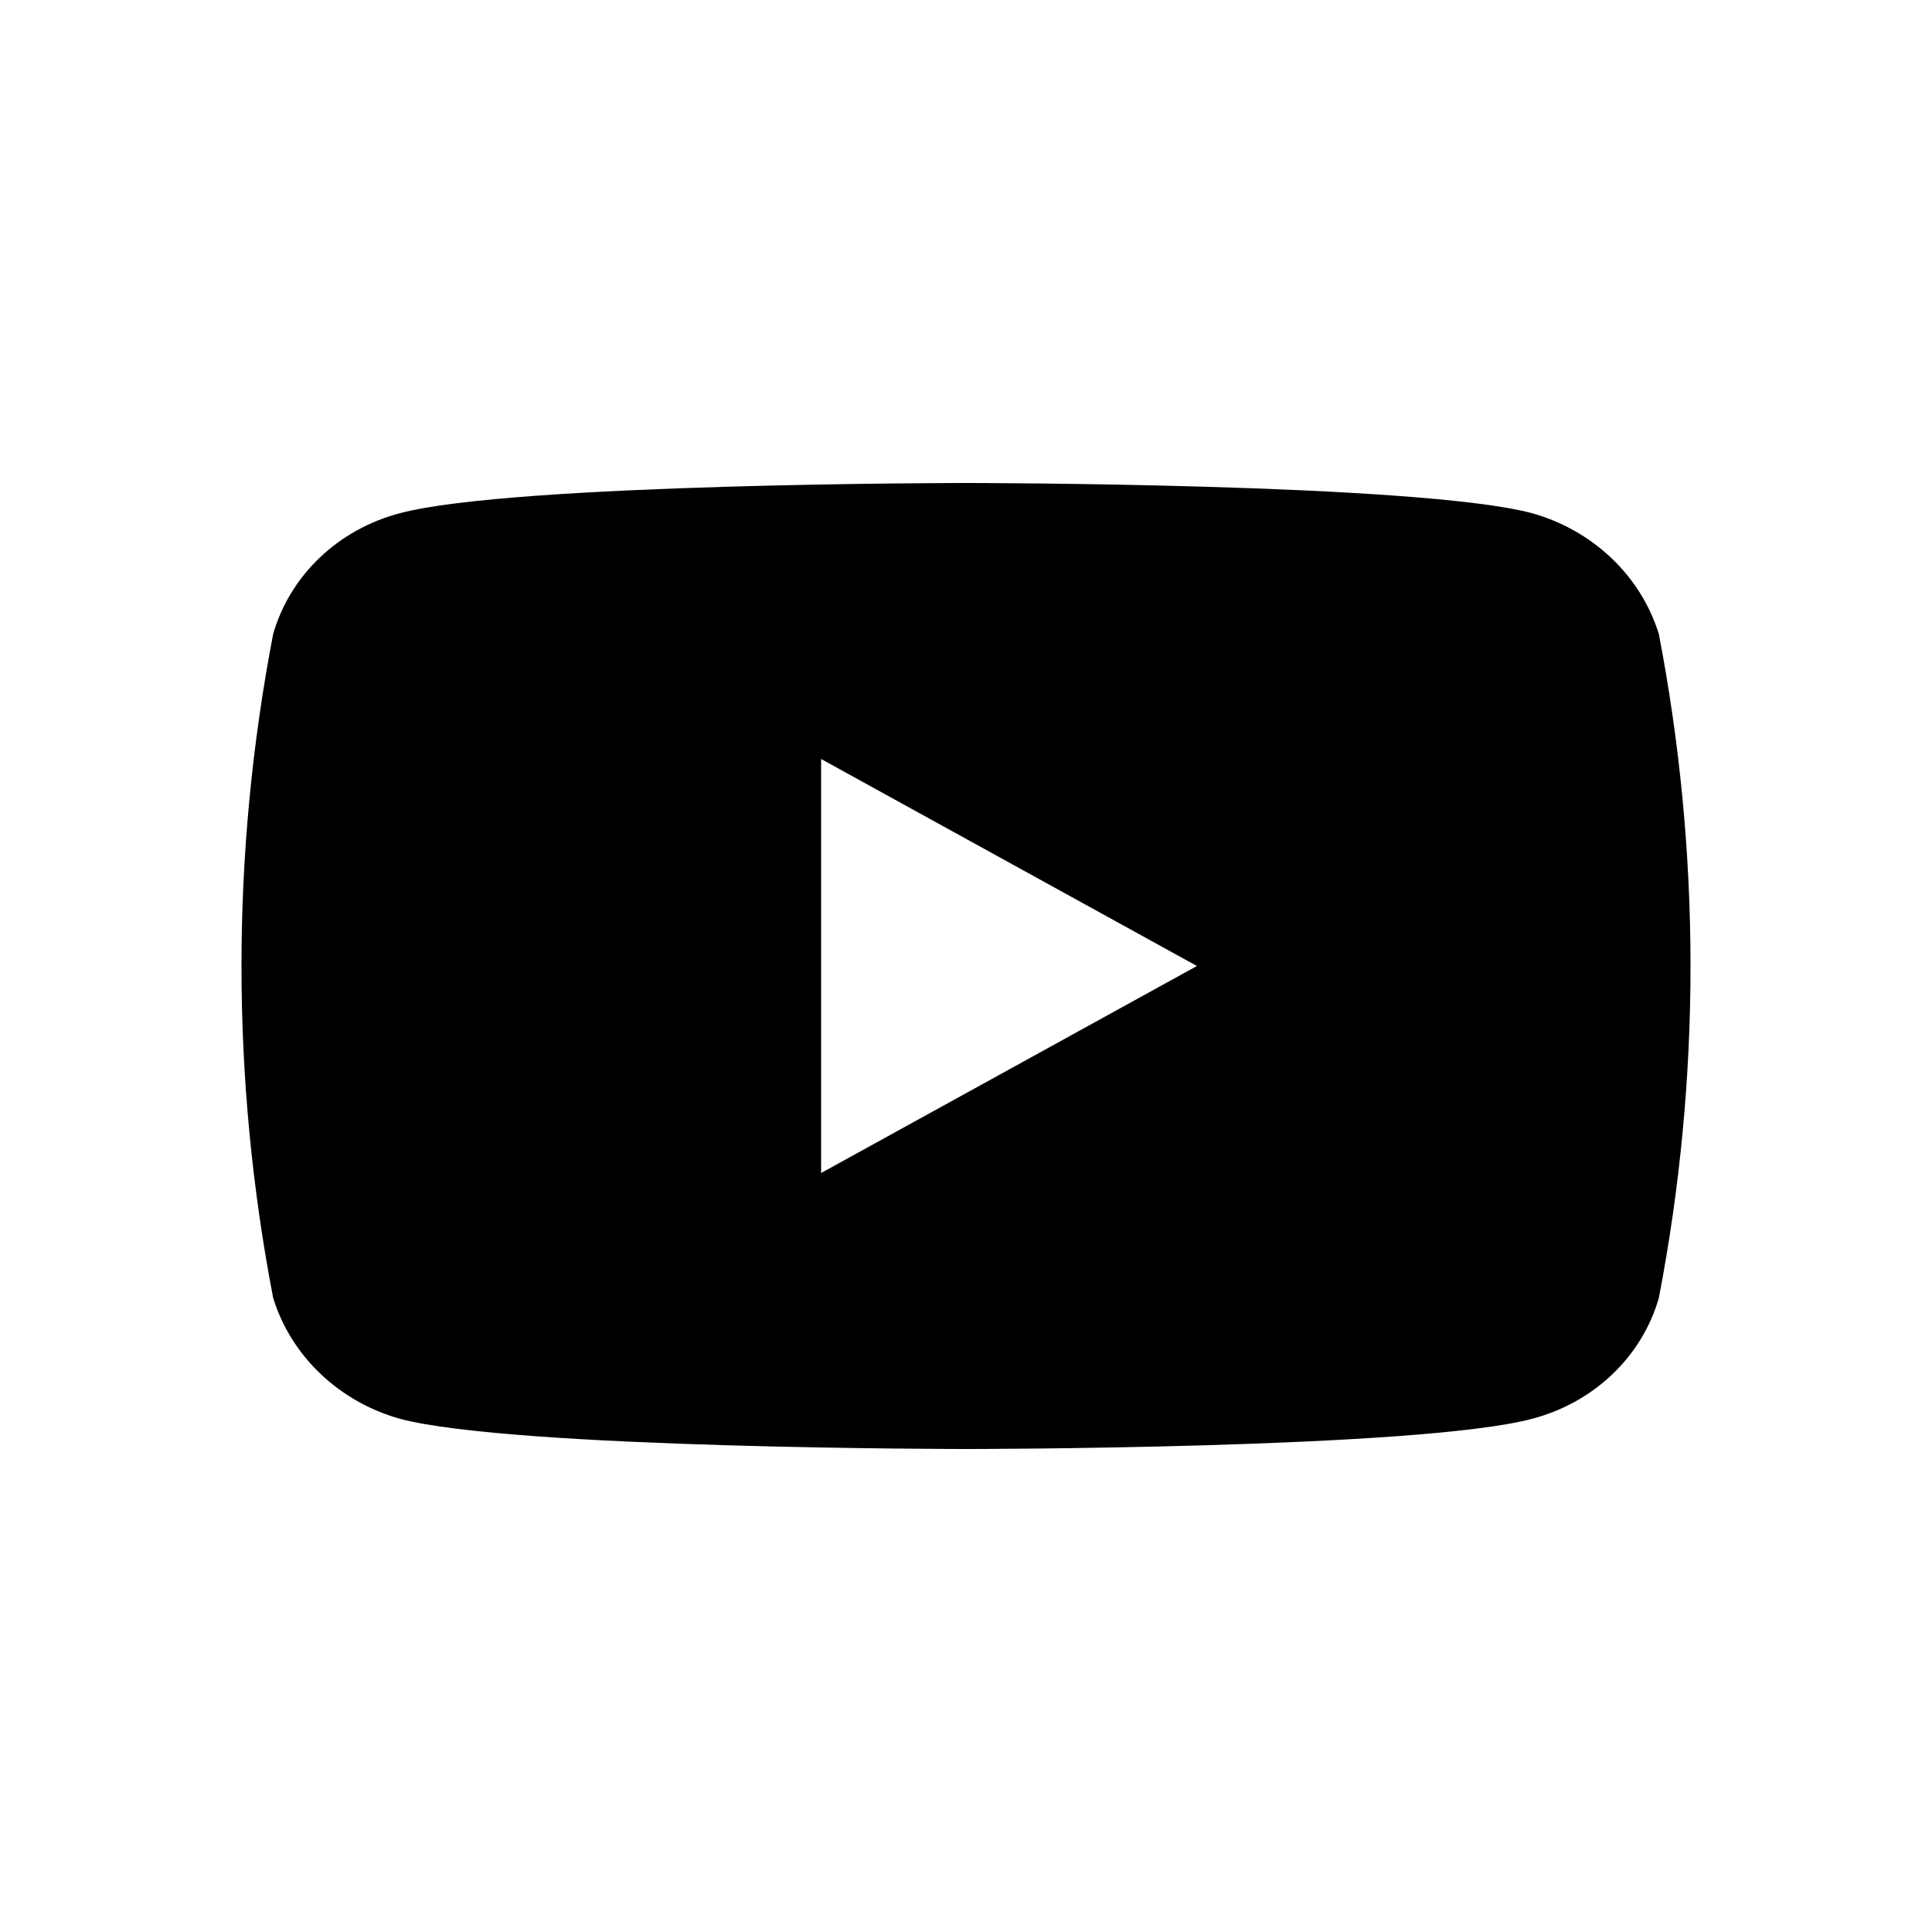
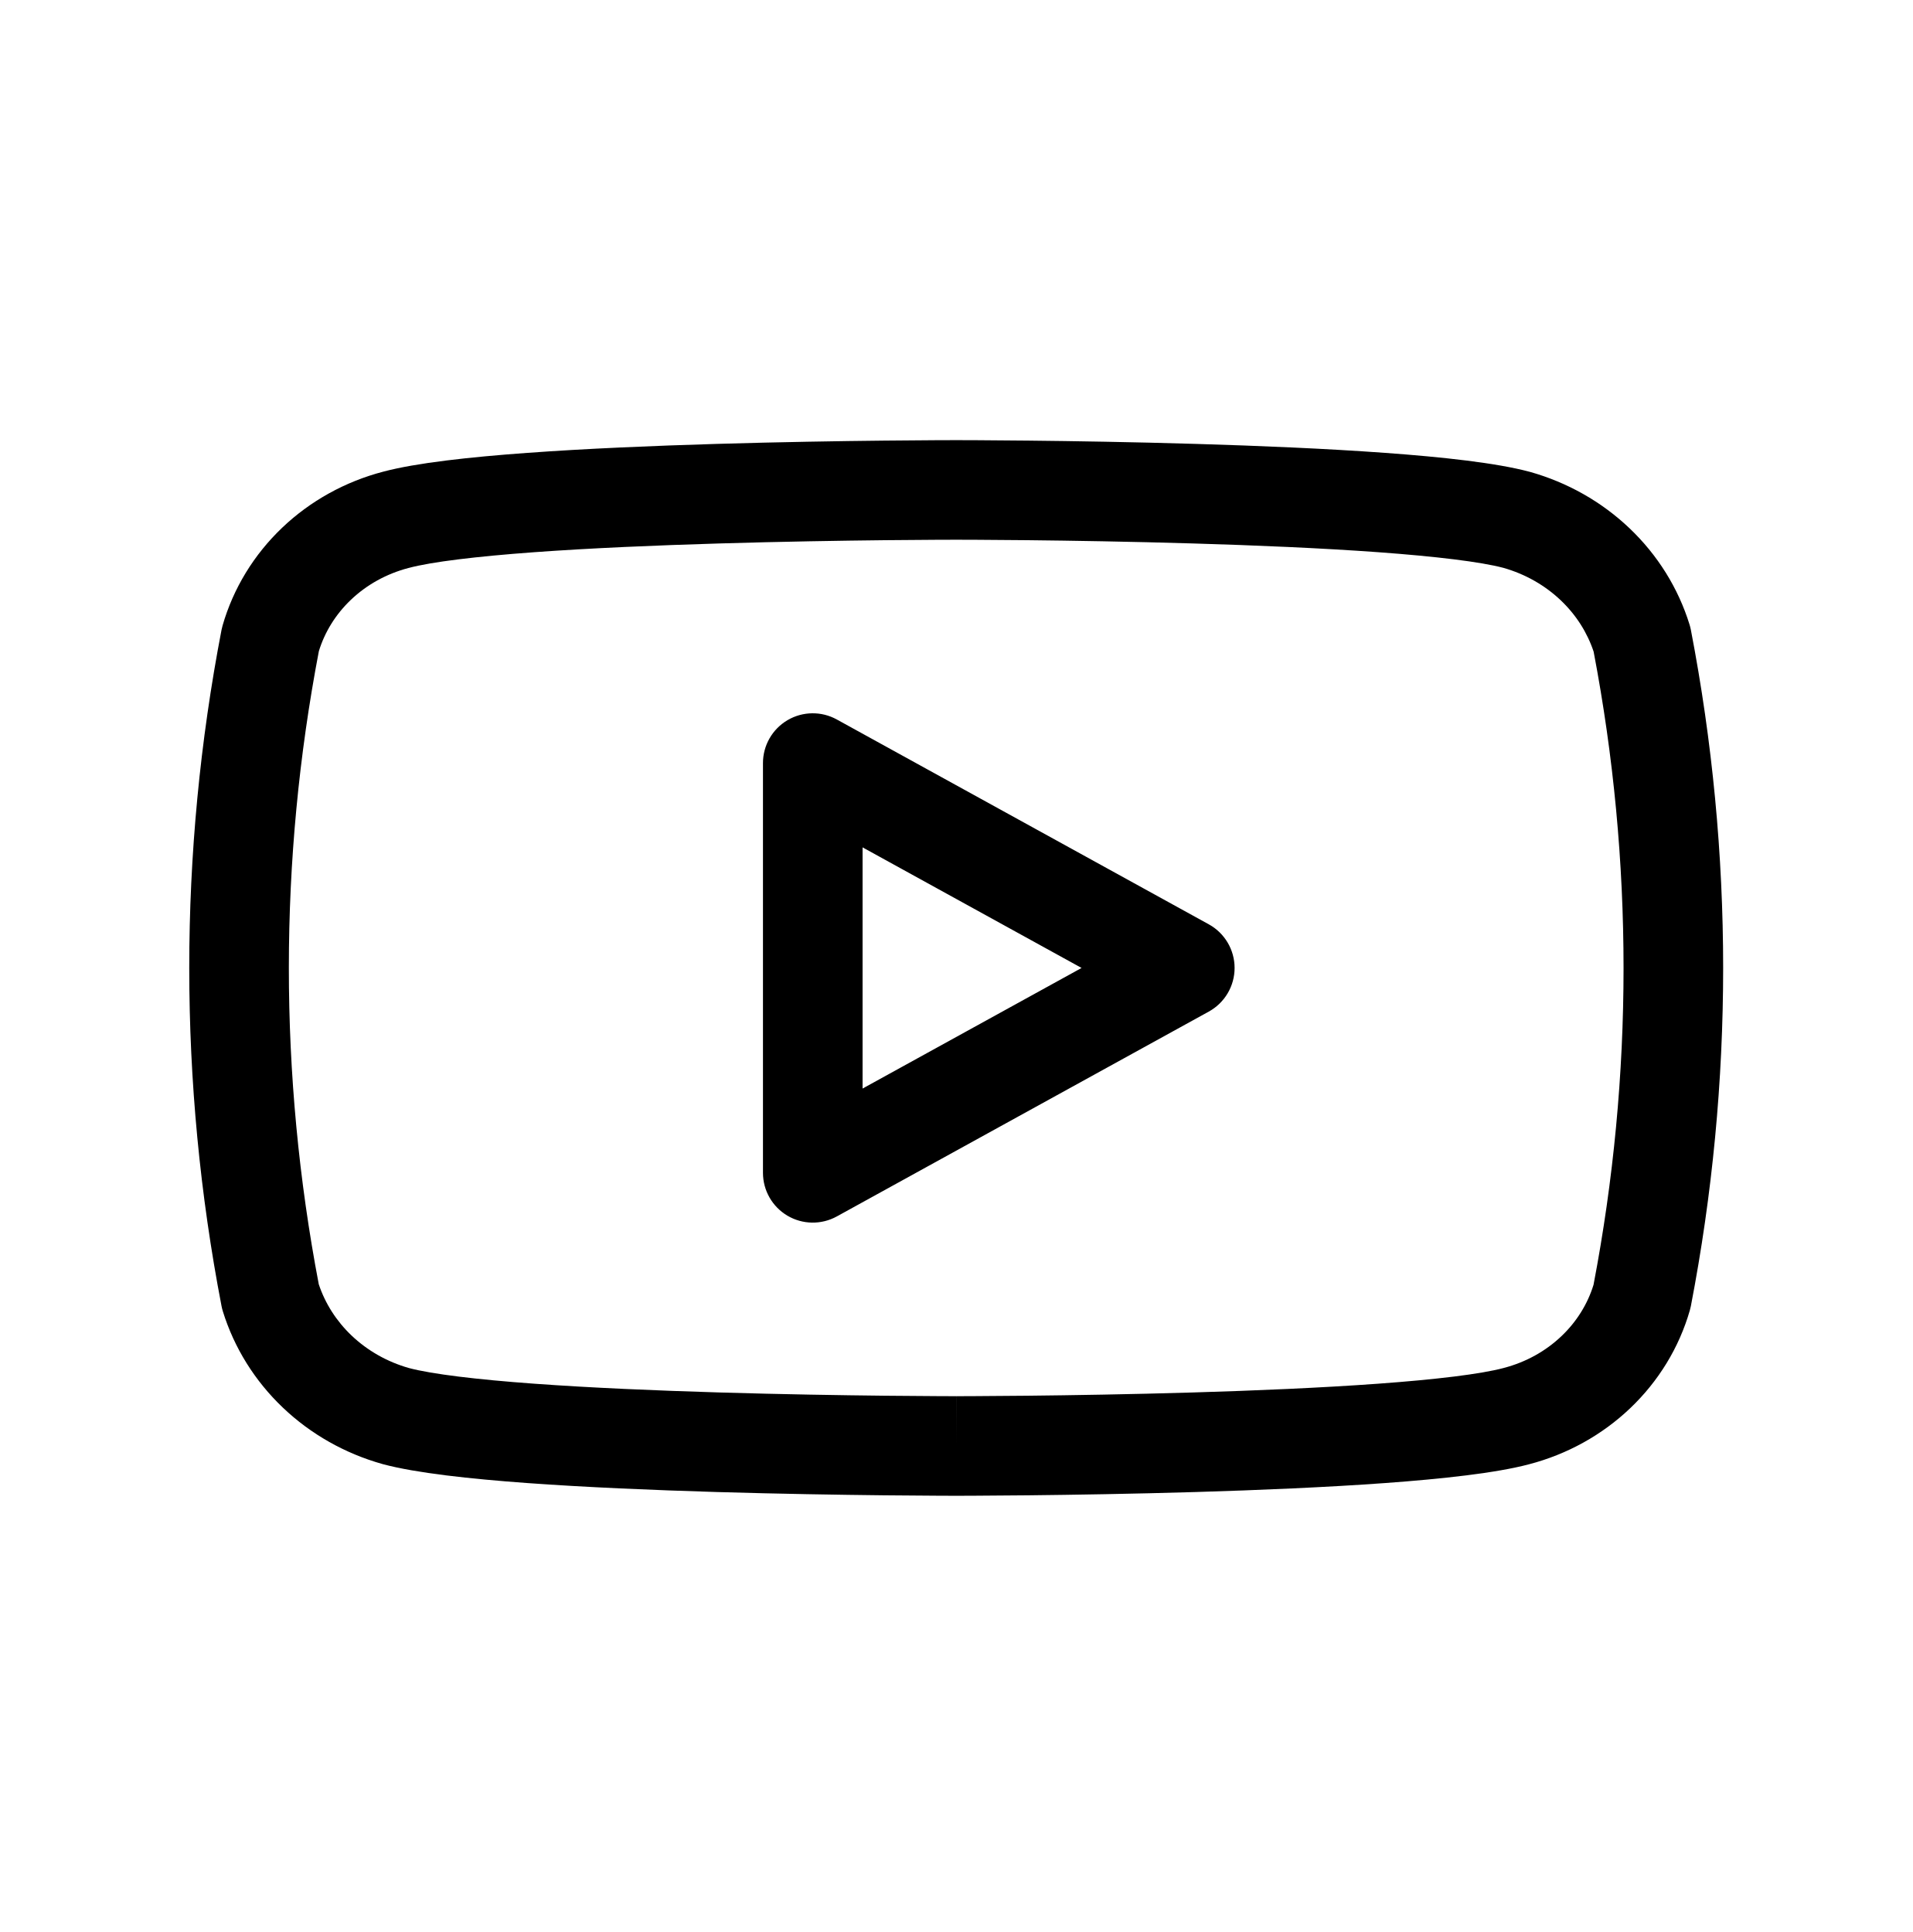
- <svg viewBox="0 0 40 40">
-   <path d="M34.344 13.125C34.16 12.533 33.824 11.993 33.365 11.557C32.907 11.12 32.341 10.8 31.719 10.625C29.375 10 20 10 20 10C20 10 10.625 10 8.281 10.625C7.654 10.789 7.081 11.106 6.621 11.544C6.161 11.982 5.828 12.527 5.656 13.125C4.781 17.671 4.781 22.329 5.656 26.875C5.84 27.467 6.176 28.007 6.635 28.443C7.093 28.88 7.659 29.2 8.281 29.375C10.625 30 20 30 20 30C20 30 29.375 30 31.719 29.375C32.346 29.211 32.919 28.894 33.379 28.456C33.839 28.018 34.172 27.473 34.344 26.875C35.219 22.329 35.219 17.671 34.344 13.125ZM17 24.286V15.714L24.781 20L17 24.286Z" fill="currentColor" />
+ <svg viewBox="0 0 96 97">
+   <path fill-rule="evenodd" clip-rule="evenodd" d="M48 22.098C48 22.098 48 22.098 48 24.598L48 27.098L47.751 27.099C47.587 27.099 47.345 27.1 47.034 27.101C46.412 27.104 45.516 27.11 44.423 27.121C42.236 27.145 39.264 27.191 36.121 27.285C32.973 27.378 29.674 27.517 26.824 27.724C23.905 27.937 21.667 28.208 20.519 28.514L20.507 28.517C19.401 28.806 18.406 29.36 17.615 30.114C16.851 30.842 16.302 31.73 16.007 32.691C13.999 43.201 13.998 53.969 16.002 64.48C16.321 65.438 16.881 66.322 17.647 67.052C18.442 67.809 19.433 68.375 20.535 68.687C21.688 68.991 23.918 69.261 26.824 69.472C29.674 69.679 32.973 69.819 36.121 69.912C39.264 70.005 42.236 70.052 44.423 70.075C45.516 70.087 46.412 70.092 47.034 70.095C47.345 70.097 47.587 70.097 47.751 70.098L47.999 70.098L48 72.598C48 75.098 48 75.098 48 75.098L47.74 75.098C47.572 75.097 47.326 75.097 47.011 75.095C46.38 75.092 45.474 75.086 44.37 75.075C42.162 75.051 39.157 75.004 35.973 74.91C32.792 74.815 29.413 74.673 26.461 74.459C23.58 74.249 20.896 73.958 19.231 73.514L19.199 73.505C17.322 72.978 15.601 72.008 14.199 70.672C12.796 69.336 11.756 67.676 11.187 65.838C11.16 65.75 11.137 65.661 11.12 65.571C8.96 54.349 8.96 42.847 11.12 31.626C11.134 31.552 11.152 31.479 11.173 31.407C11.711 29.536 12.748 27.844 14.167 26.493C15.583 25.144 17.332 24.179 19.237 23.681C20.902 23.238 23.583 22.947 26.461 22.738C29.413 22.523 32.792 22.381 35.973 22.287C39.157 22.192 42.162 22.145 44.37 22.122C45.474 22.11 46.38 22.104 47.011 22.101C47.326 22.1 47.572 22.099 47.74 22.099L48 22.098ZM79.993 64.506C79.698 65.466 79.149 66.355 78.385 67.082C77.594 67.836 76.599 68.391 75.493 68.679L75.481 68.683C74.333 68.989 72.095 69.26 69.176 69.472C66.326 69.679 63.027 69.819 59.879 69.912C56.736 70.005 53.764 70.052 51.577 70.075C50.484 70.087 49.588 70.092 48.966 70.095C48.655 70.097 48.413 70.097 48.249 70.098L48.001 70.098L48 72.598C48 75.098 48 75.098 48 75.098L48.26 75.098C48.428 75.097 48.674 75.097 48.989 75.095C49.62 75.092 50.526 75.086 51.63 75.075C53.838 75.051 56.843 75.004 60.027 74.91C63.208 74.815 66.588 74.673 69.539 74.459C72.417 74.249 75.098 73.958 76.763 73.515C78.668 73.017 80.417 72.052 81.833 70.703C83.252 69.352 84.289 67.661 84.827 65.79C84.848 65.718 84.866 65.644 84.88 65.571C87.04 54.349 87.04 42.847 84.88 31.626C84.863 31.535 84.84 31.446 84.813 31.359C84.244 29.52 83.204 27.86 81.801 26.524C80.399 25.189 78.678 24.218 76.801 23.691L76.769 23.683C75.104 23.239 72.42 22.947 69.539 22.738C66.588 22.523 63.208 22.381 60.027 22.287C56.843 22.192 53.838 22.145 51.63 22.122C50.526 22.11 49.62 22.104 48.989 22.101C48.674 22.1 48.428 22.099 48.26 22.099L48 22.098C48 22.098 48 22.098 48 24.598L48 27.098L48.249 27.099C48.413 27.099 48.655 27.1 48.966 27.101C49.588 27.104 50.484 27.11 51.577 27.121C53.764 27.145 56.736 27.191 59.879 27.285C63.027 27.378 66.326 27.517 69.176 27.724C72.082 27.936 74.312 28.205 75.465 28.509C76.567 28.822 77.558 29.387 78.353 30.145C79.119 30.874 79.679 31.758 79.998 32.717C82.002 43.227 82.001 53.995 79.993 64.506ZM39.528 36.16C40.289 35.71 41.232 35.696 42.006 36.123L60.681 46.408C61.479 46.848 61.975 47.687 61.975 48.598C61.975 49.509 61.479 50.348 60.681 50.788L42.006 61.074C41.232 61.5 40.289 61.486 39.528 61.036C38.767 60.586 38.3 59.768 38.3 58.884V38.312C38.3 37.428 38.767 36.61 39.528 36.16ZM43.3 42.544V54.653L54.293 48.598L43.3 42.544Z" fill="currentColor" />
</svg>
